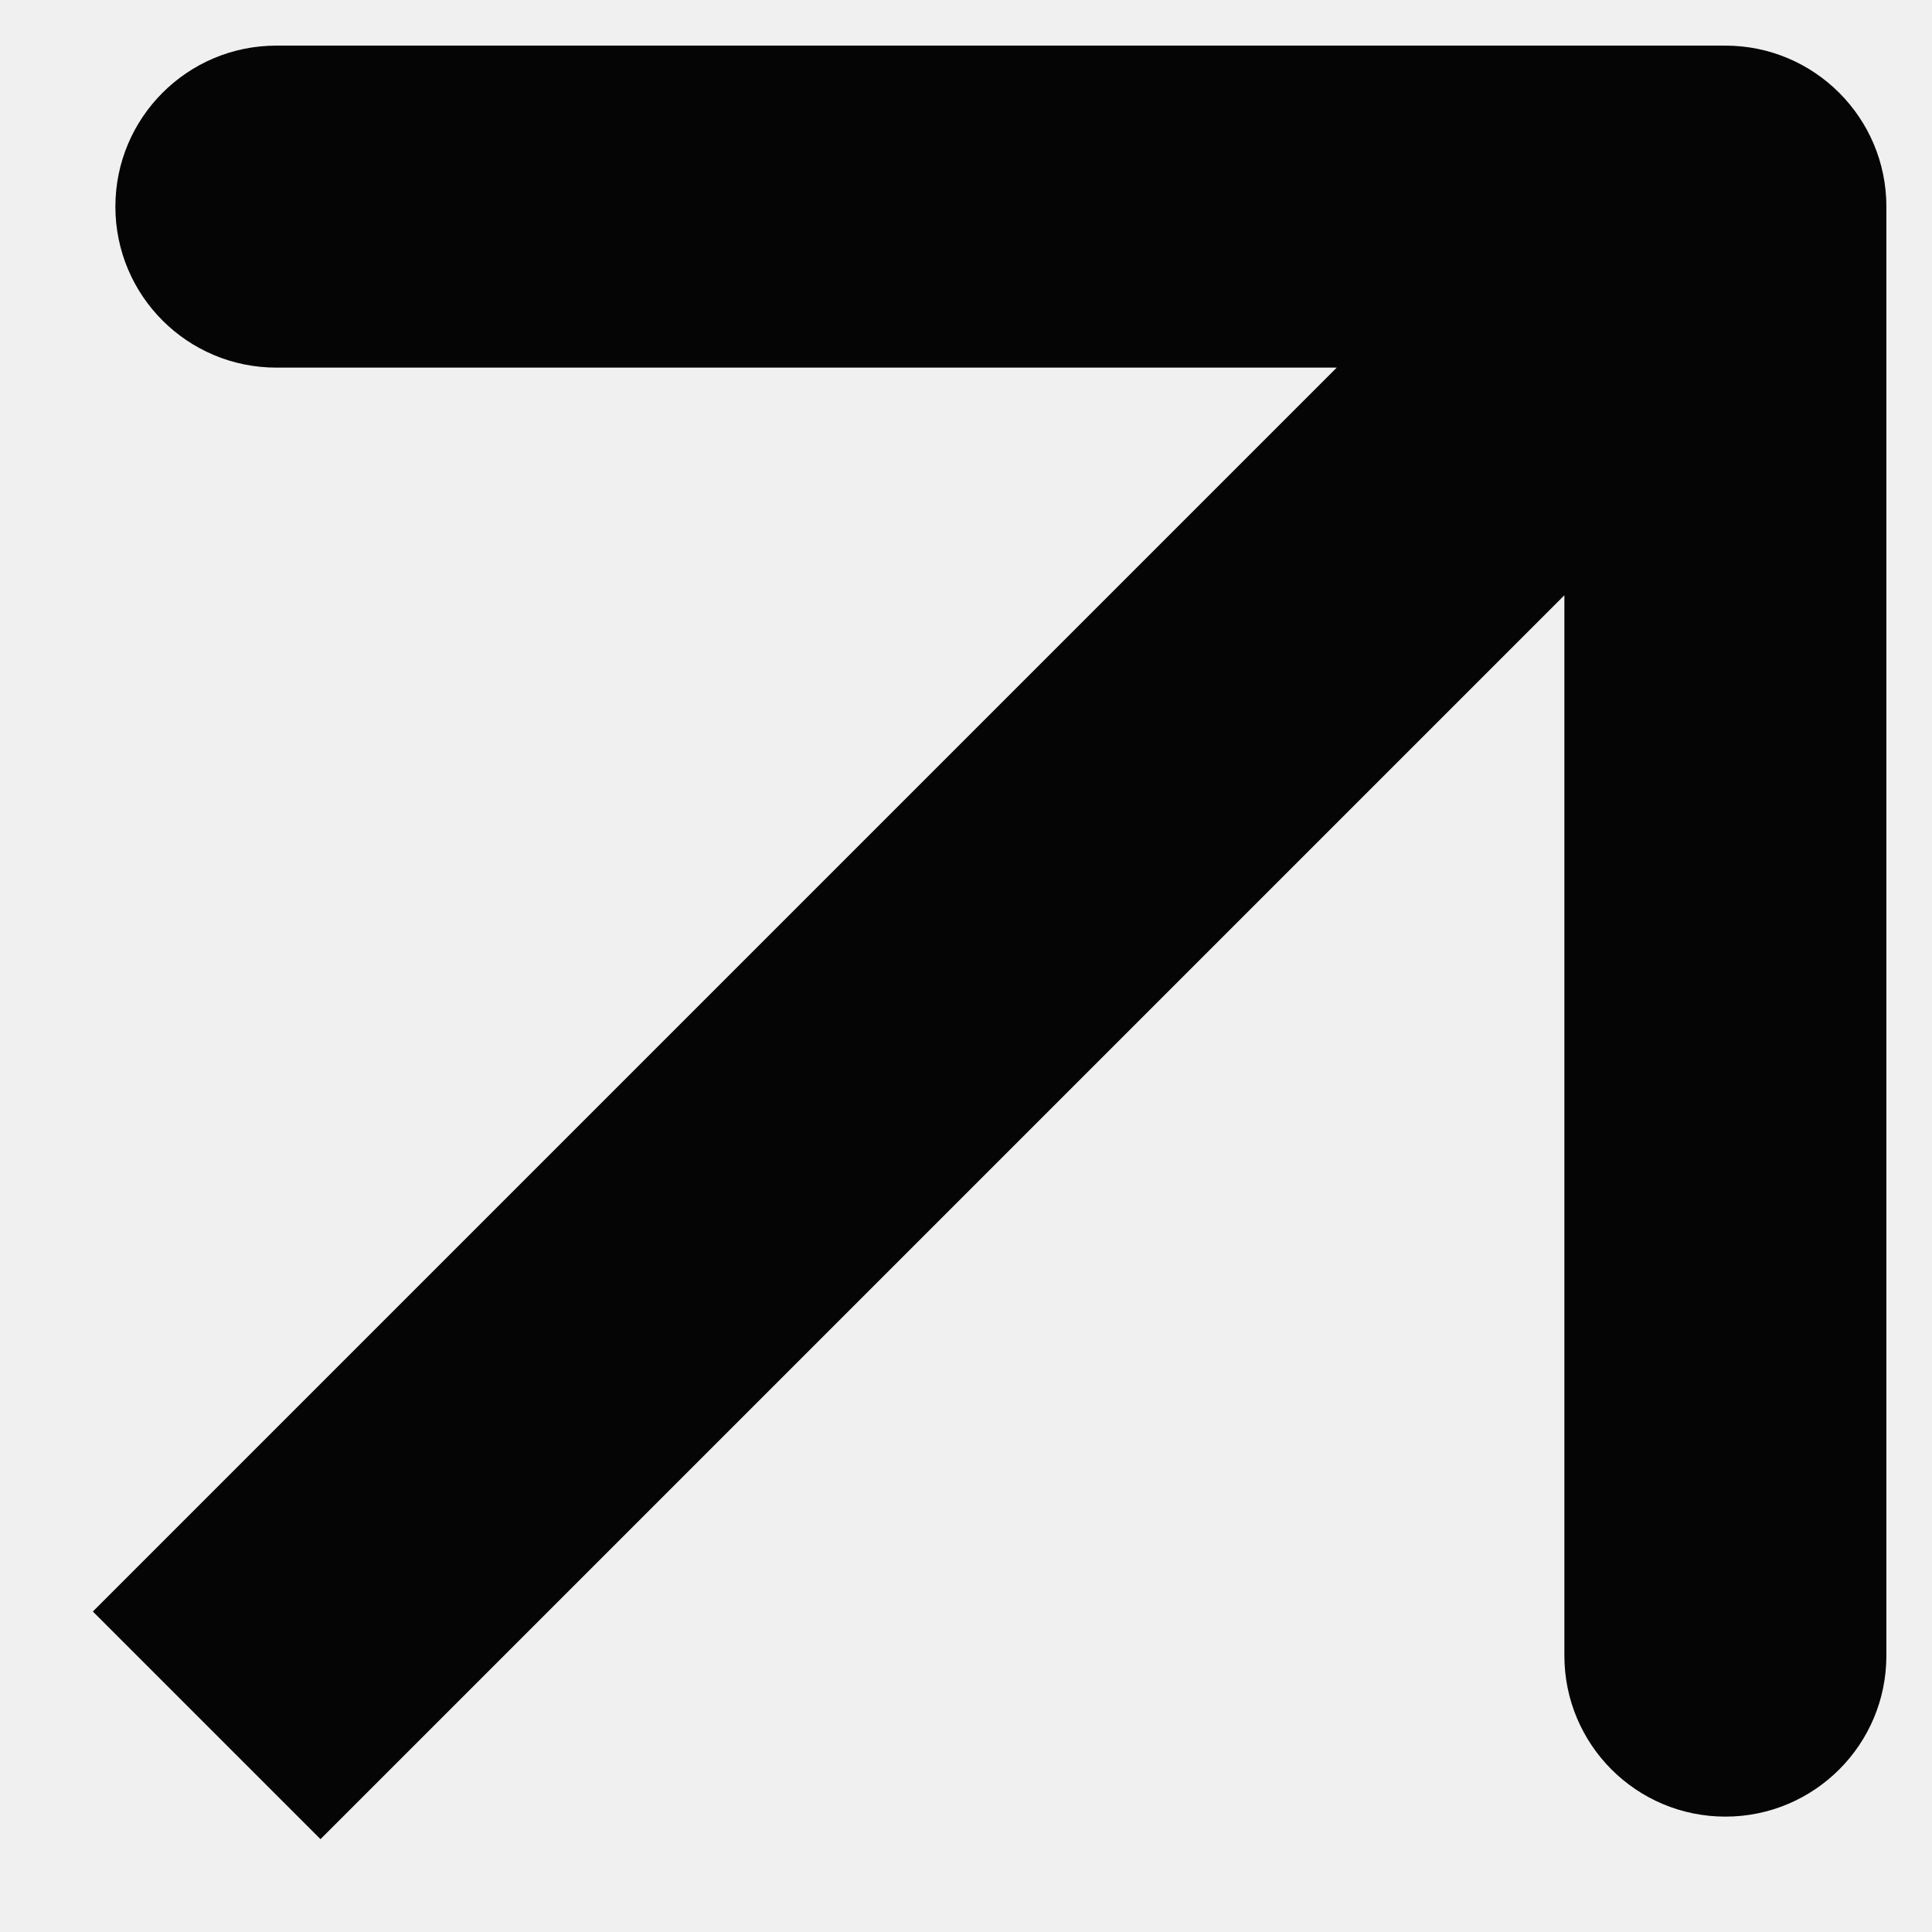
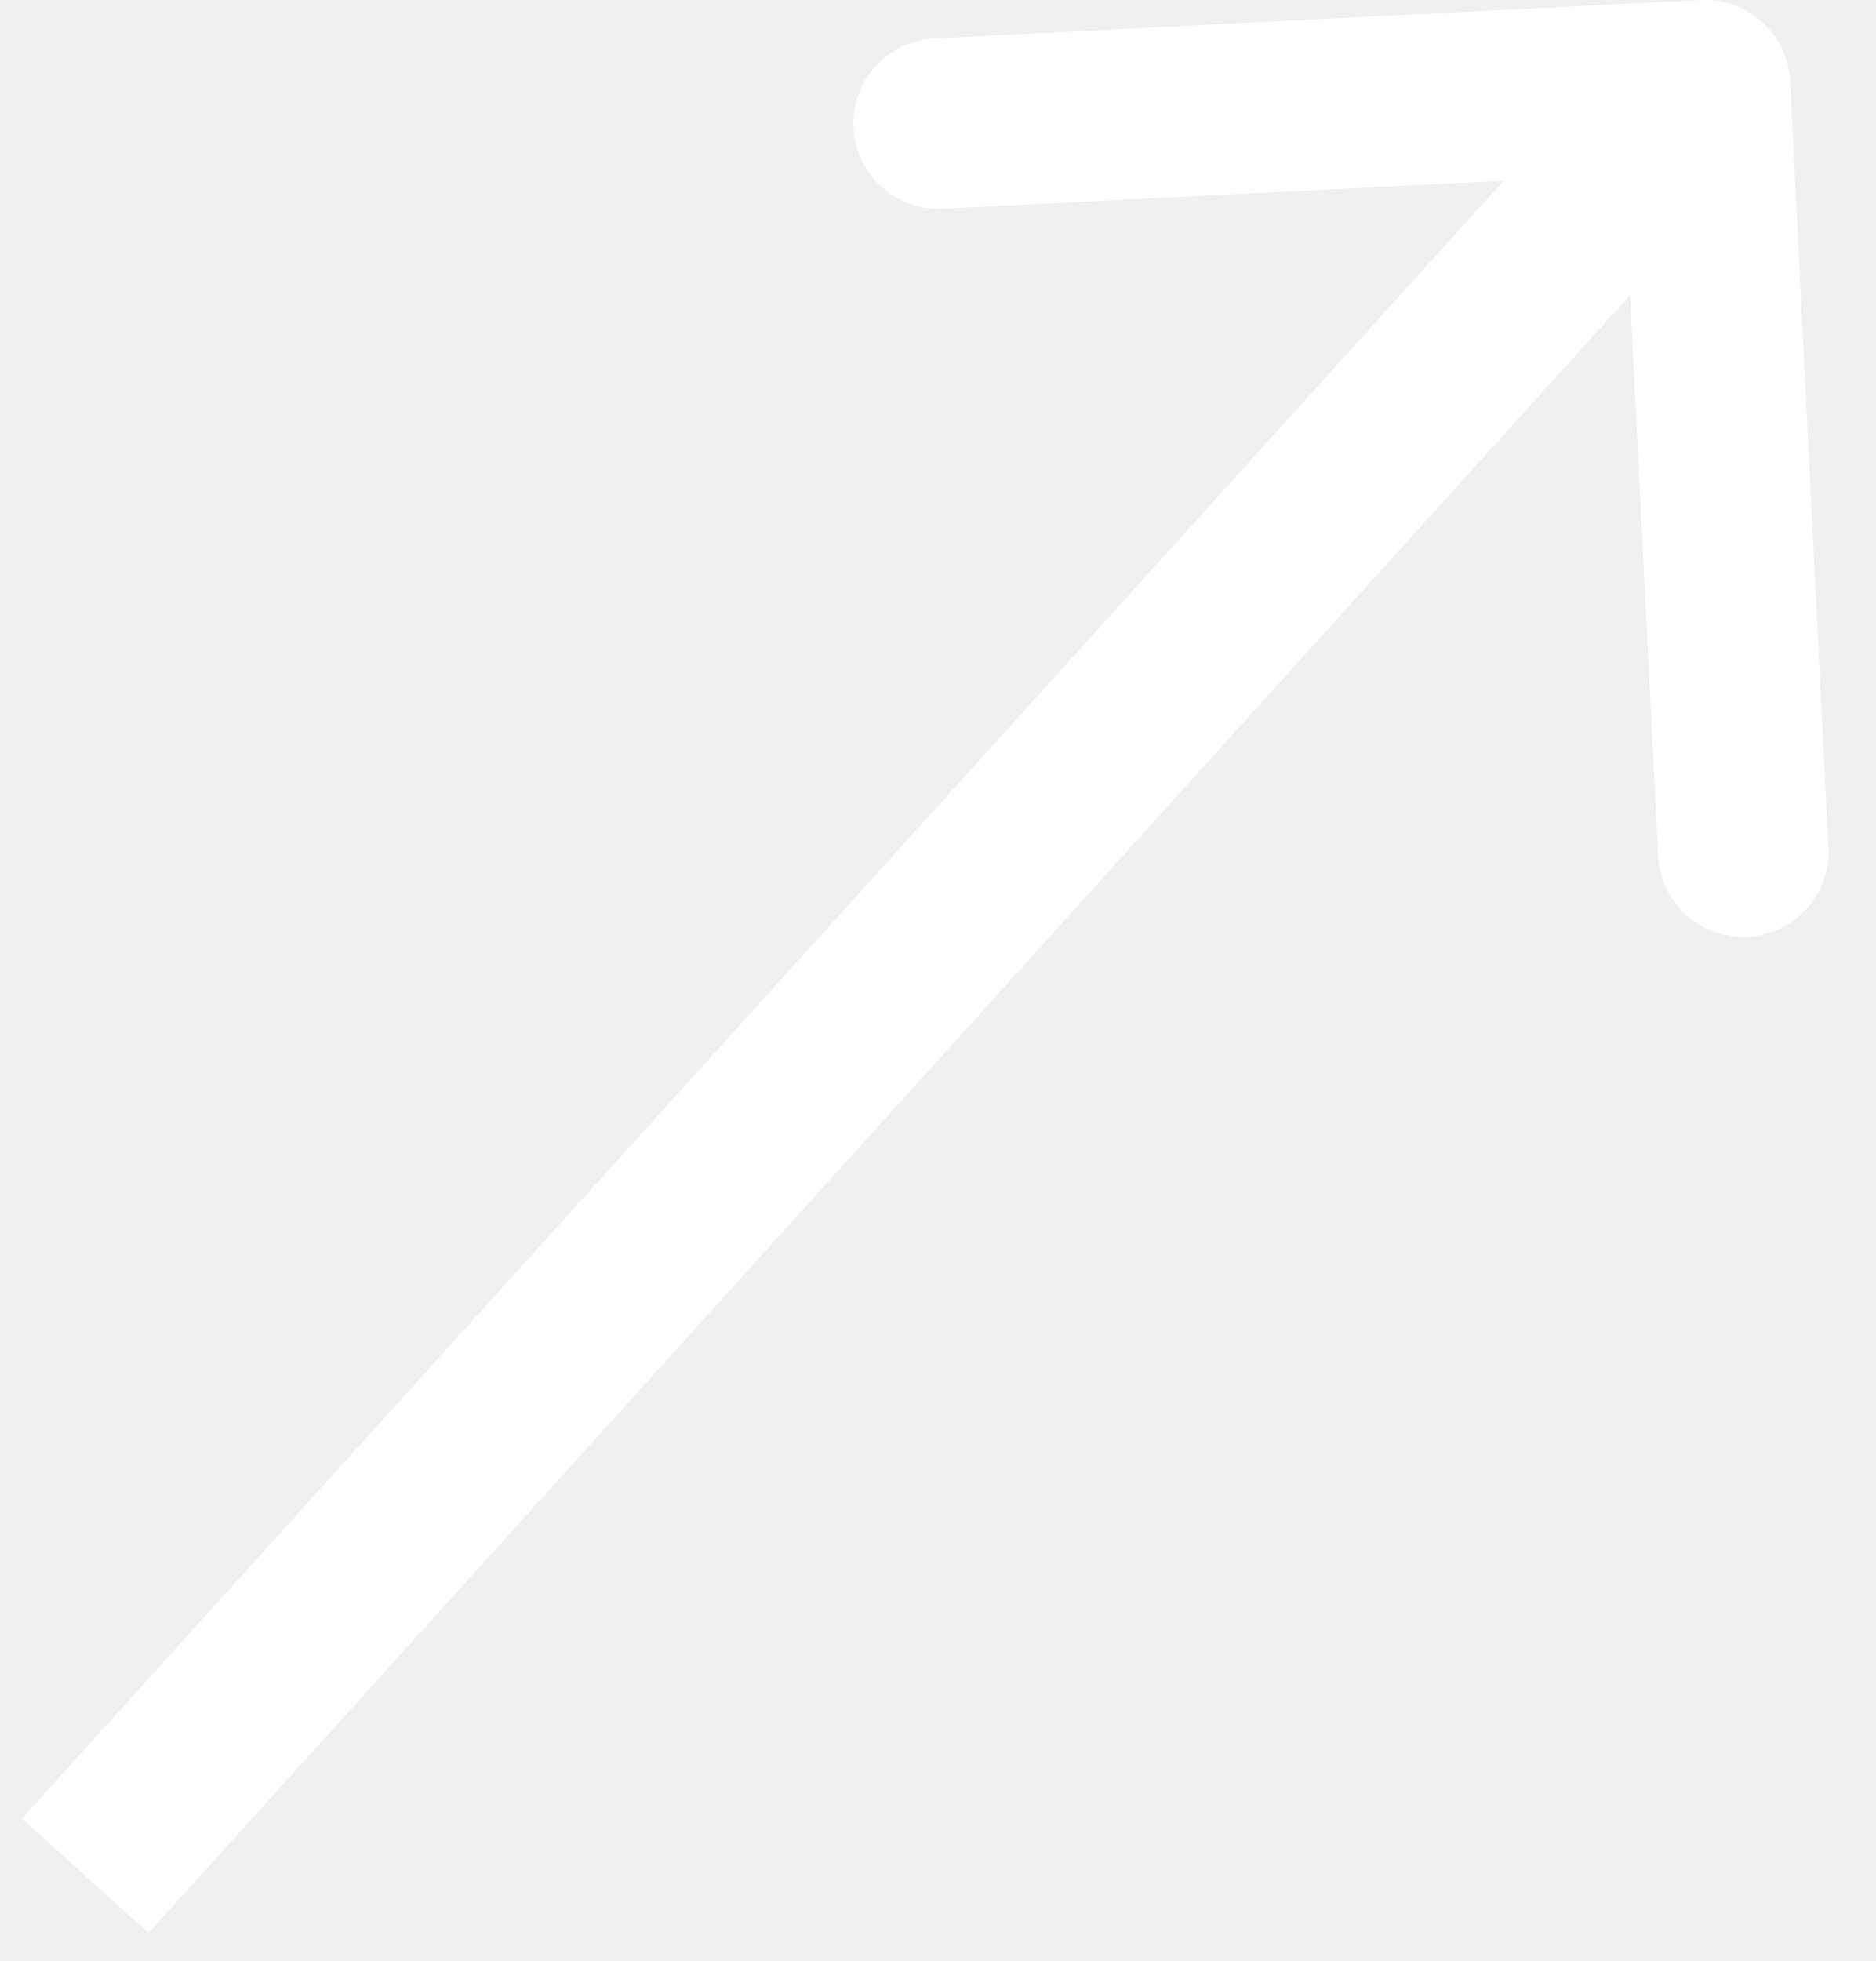
- <svg xmlns="http://www.w3.org/2000/svg" width="18" height="18" viewBox="0 0 18 18" fill="none">
-   <path d="M17.575 1.925C17.575 1.097 16.903 0.425 16.075 0.425L2.575 0.425C1.746 0.425 1.075 1.097 1.075 1.925C1.075 2.754 1.746 3.425 2.575 3.425H14.575V15.425C14.575 16.254 15.246 16.925 16.075 16.925C16.903 16.925 17.575 16.254 17.575 15.425L17.575 1.925ZM2.986 17.135L17.135 2.986L15.014 0.865L0.865 15.014L2.986 17.135Z" fill="#050505" />
+ <svg xmlns="http://www.w3.org/2000/svg" width="22" height="23" viewBox="0 0 22 23" fill="none">
+   <path d="M20.999 0.95C20.971 0.398 20.502 -0.026 19.95 0.001L10.961 0.451C10.41 0.478 9.985 0.948 10.012 1.499C10.04 2.051 10.51 2.476 11.061 2.448L19.051 2.049L19.451 10.039C19.478 10.59 19.948 11.015 20.499 10.988C21.051 10.96 21.476 10.49 21.448 9.939L20.999 0.95ZM1.742 22.671L20.741 1.671L19.259 0.329L0.258 21.329L1.742 22.671Z" fill="white" />
</svg>
